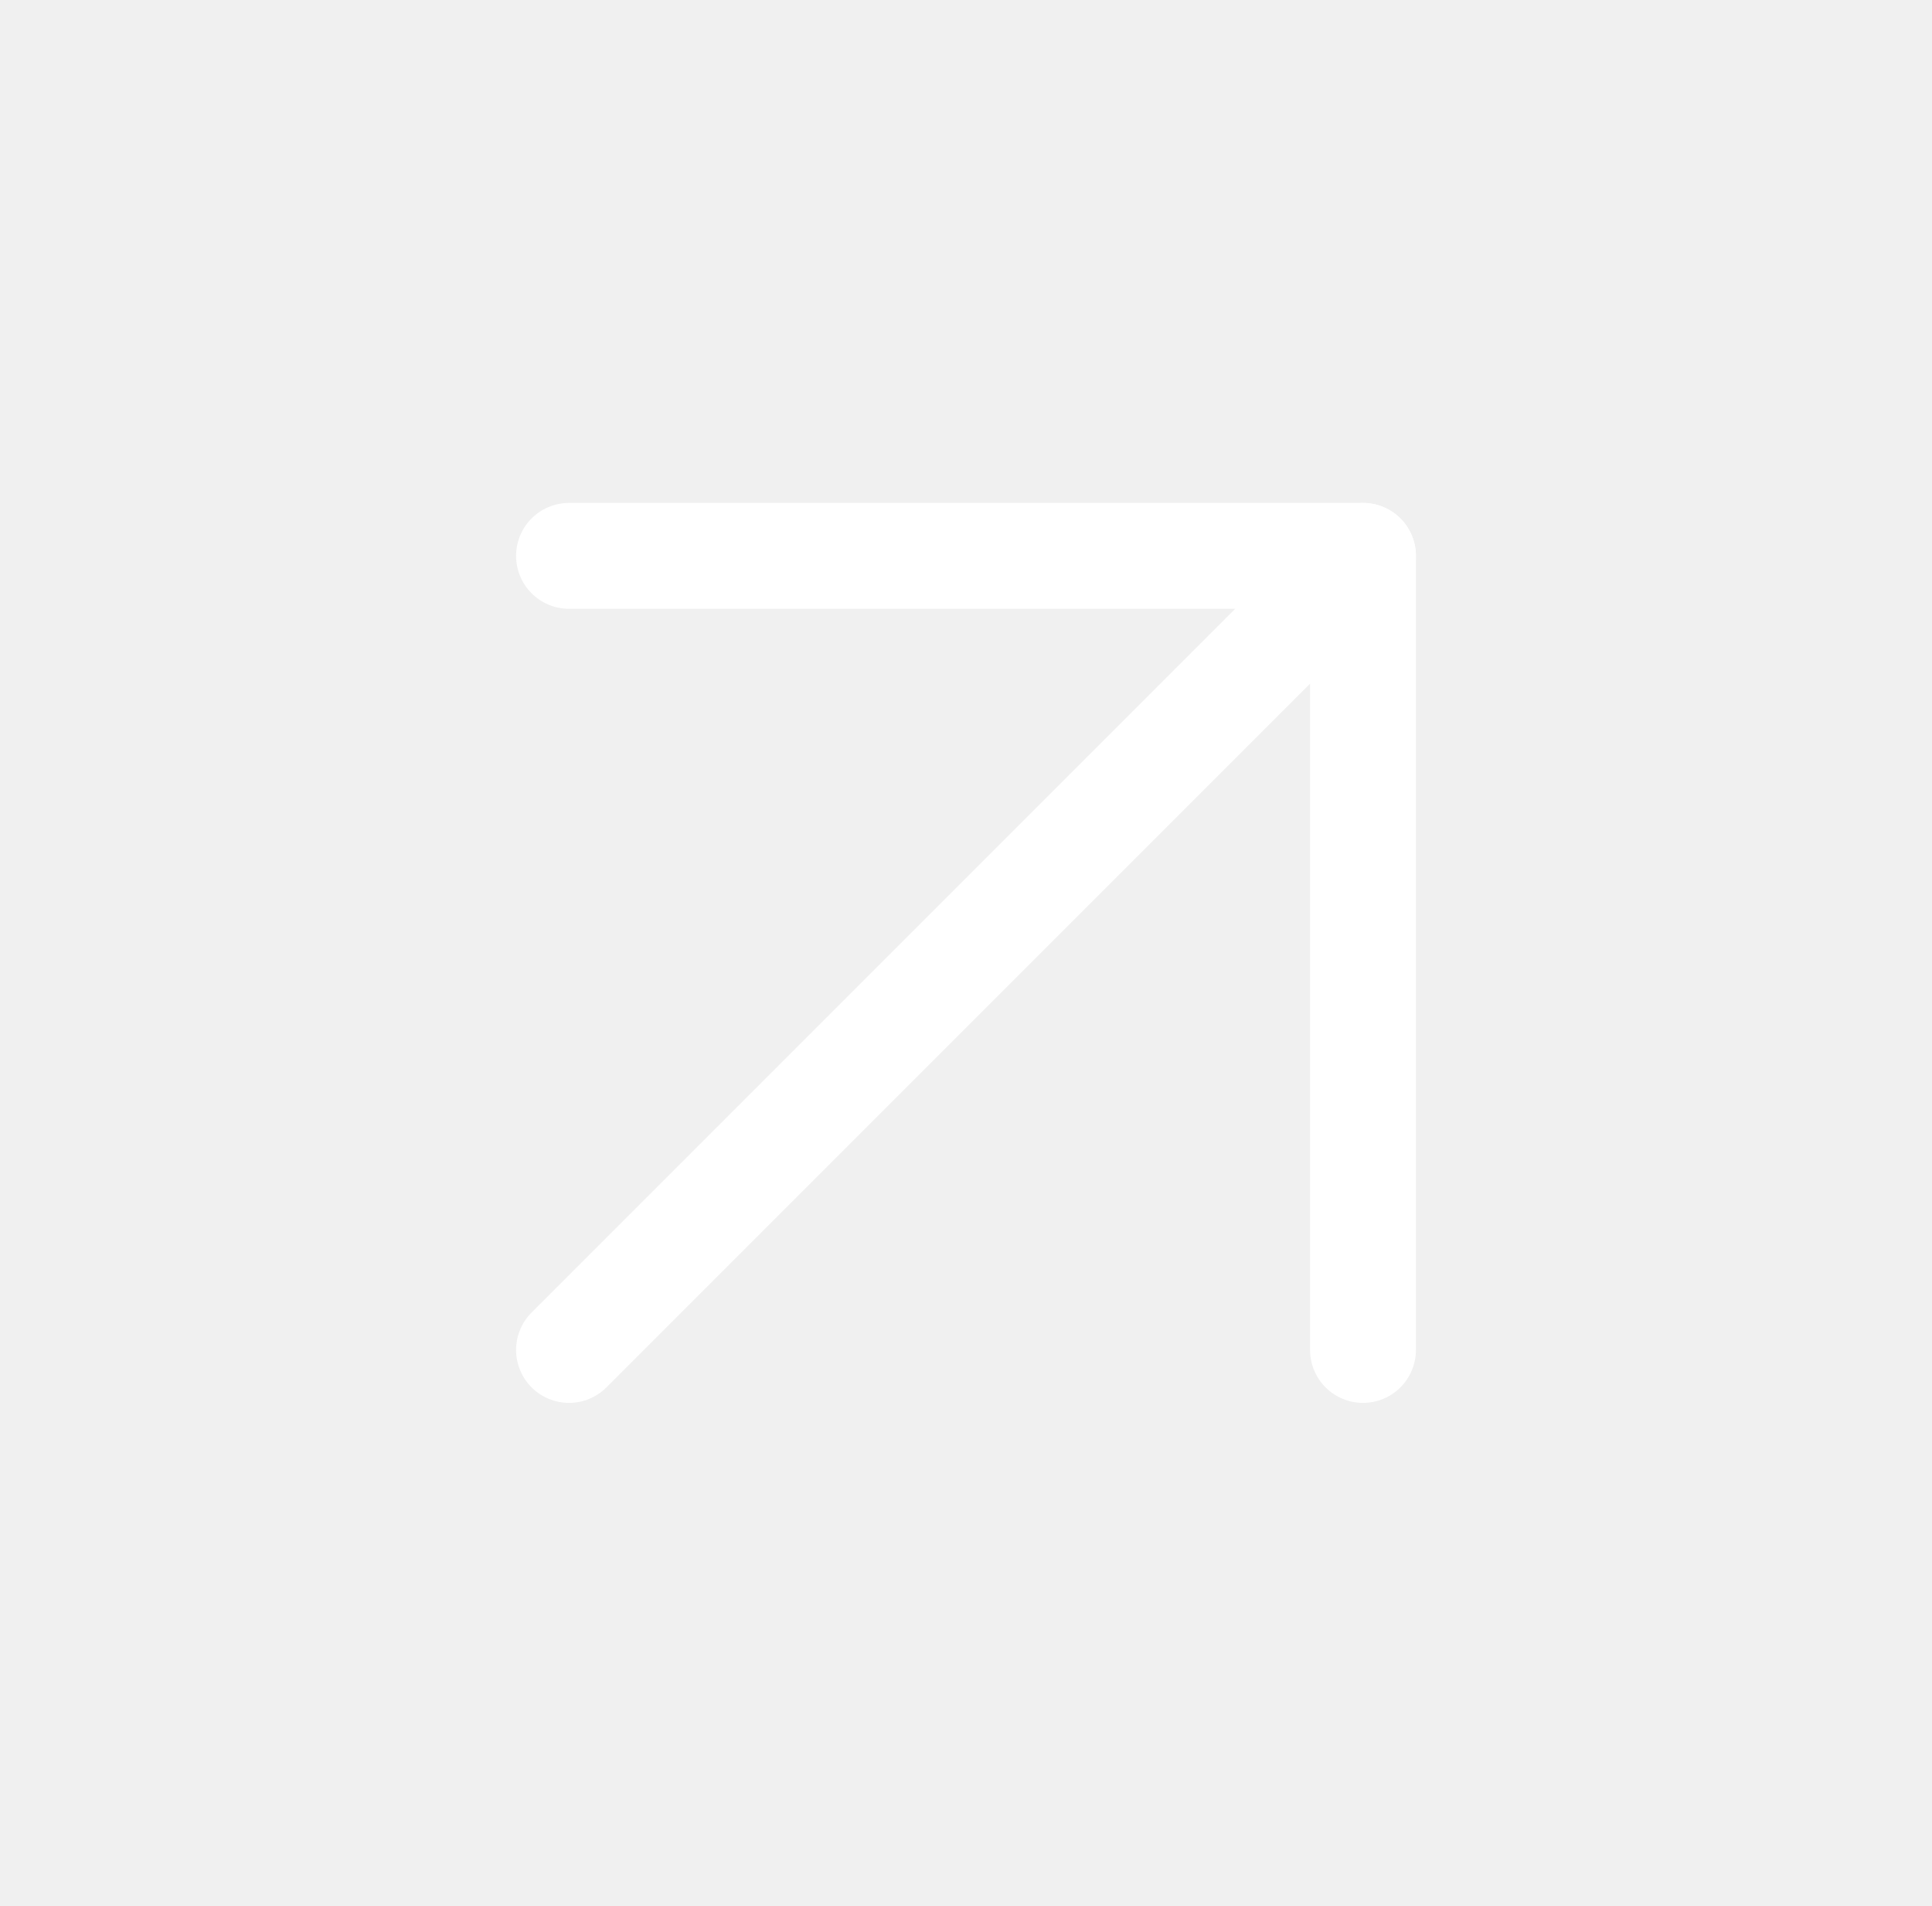
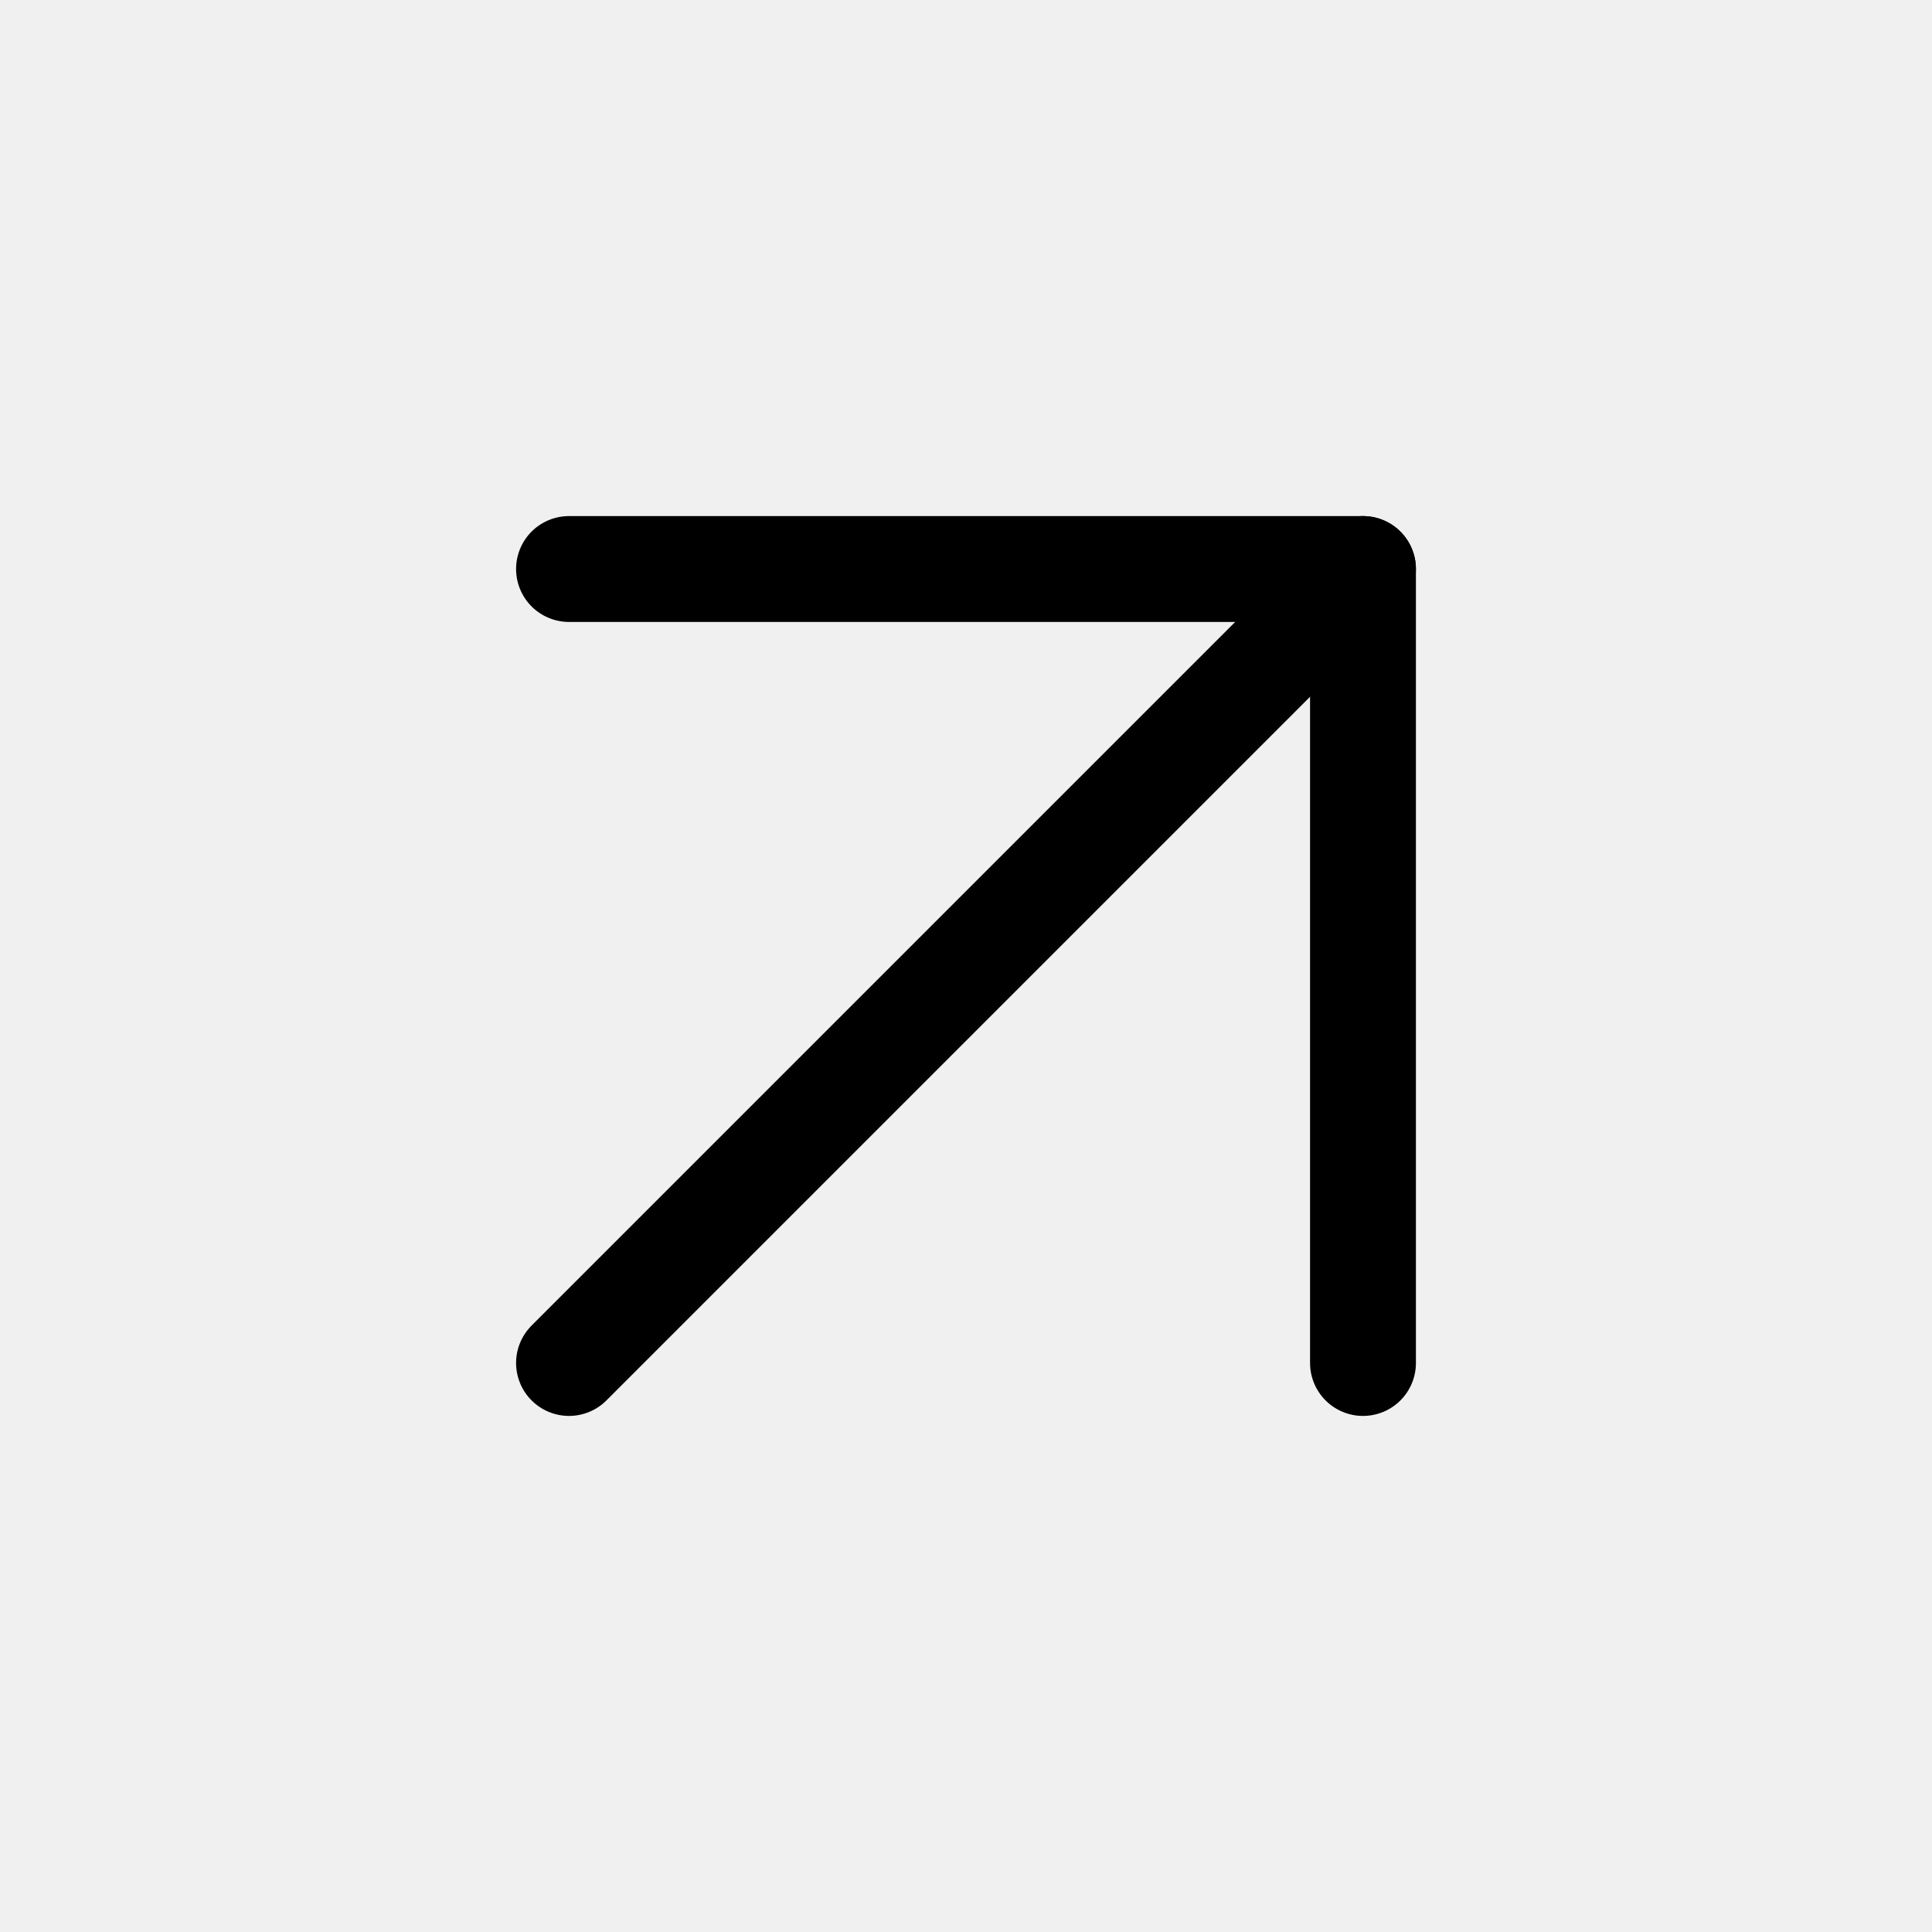
- <svg xmlns="http://www.w3.org/2000/svg" width="73" height="72" viewBox="0 0 73 72" fill="none">
-   <path d="M21.5 51L51.5 21" stroke="white" stroke-width="4" stroke-linecap="round" stroke-linejoin="round" />
-   <path d="M21.5 21H51.5V51" stroke="white" stroke-width="4" stroke-linecap="round" stroke-linejoin="round" />
+ <svg xmlns="http://www.w3.org/2000/svg" width="1em" height="1em" viewBox="0 0 73 72" fill="none">
+   <path d="M21.5 51L51.5 21" stroke="currentColor" stroke-width="4" stroke-linecap="round" stroke-linejoin="round" />
+   <path d="M21.5 21H51.5V51" stroke="currentColor" stroke-width="4" stroke-linecap="round" stroke-linejoin="round" />
</svg>
